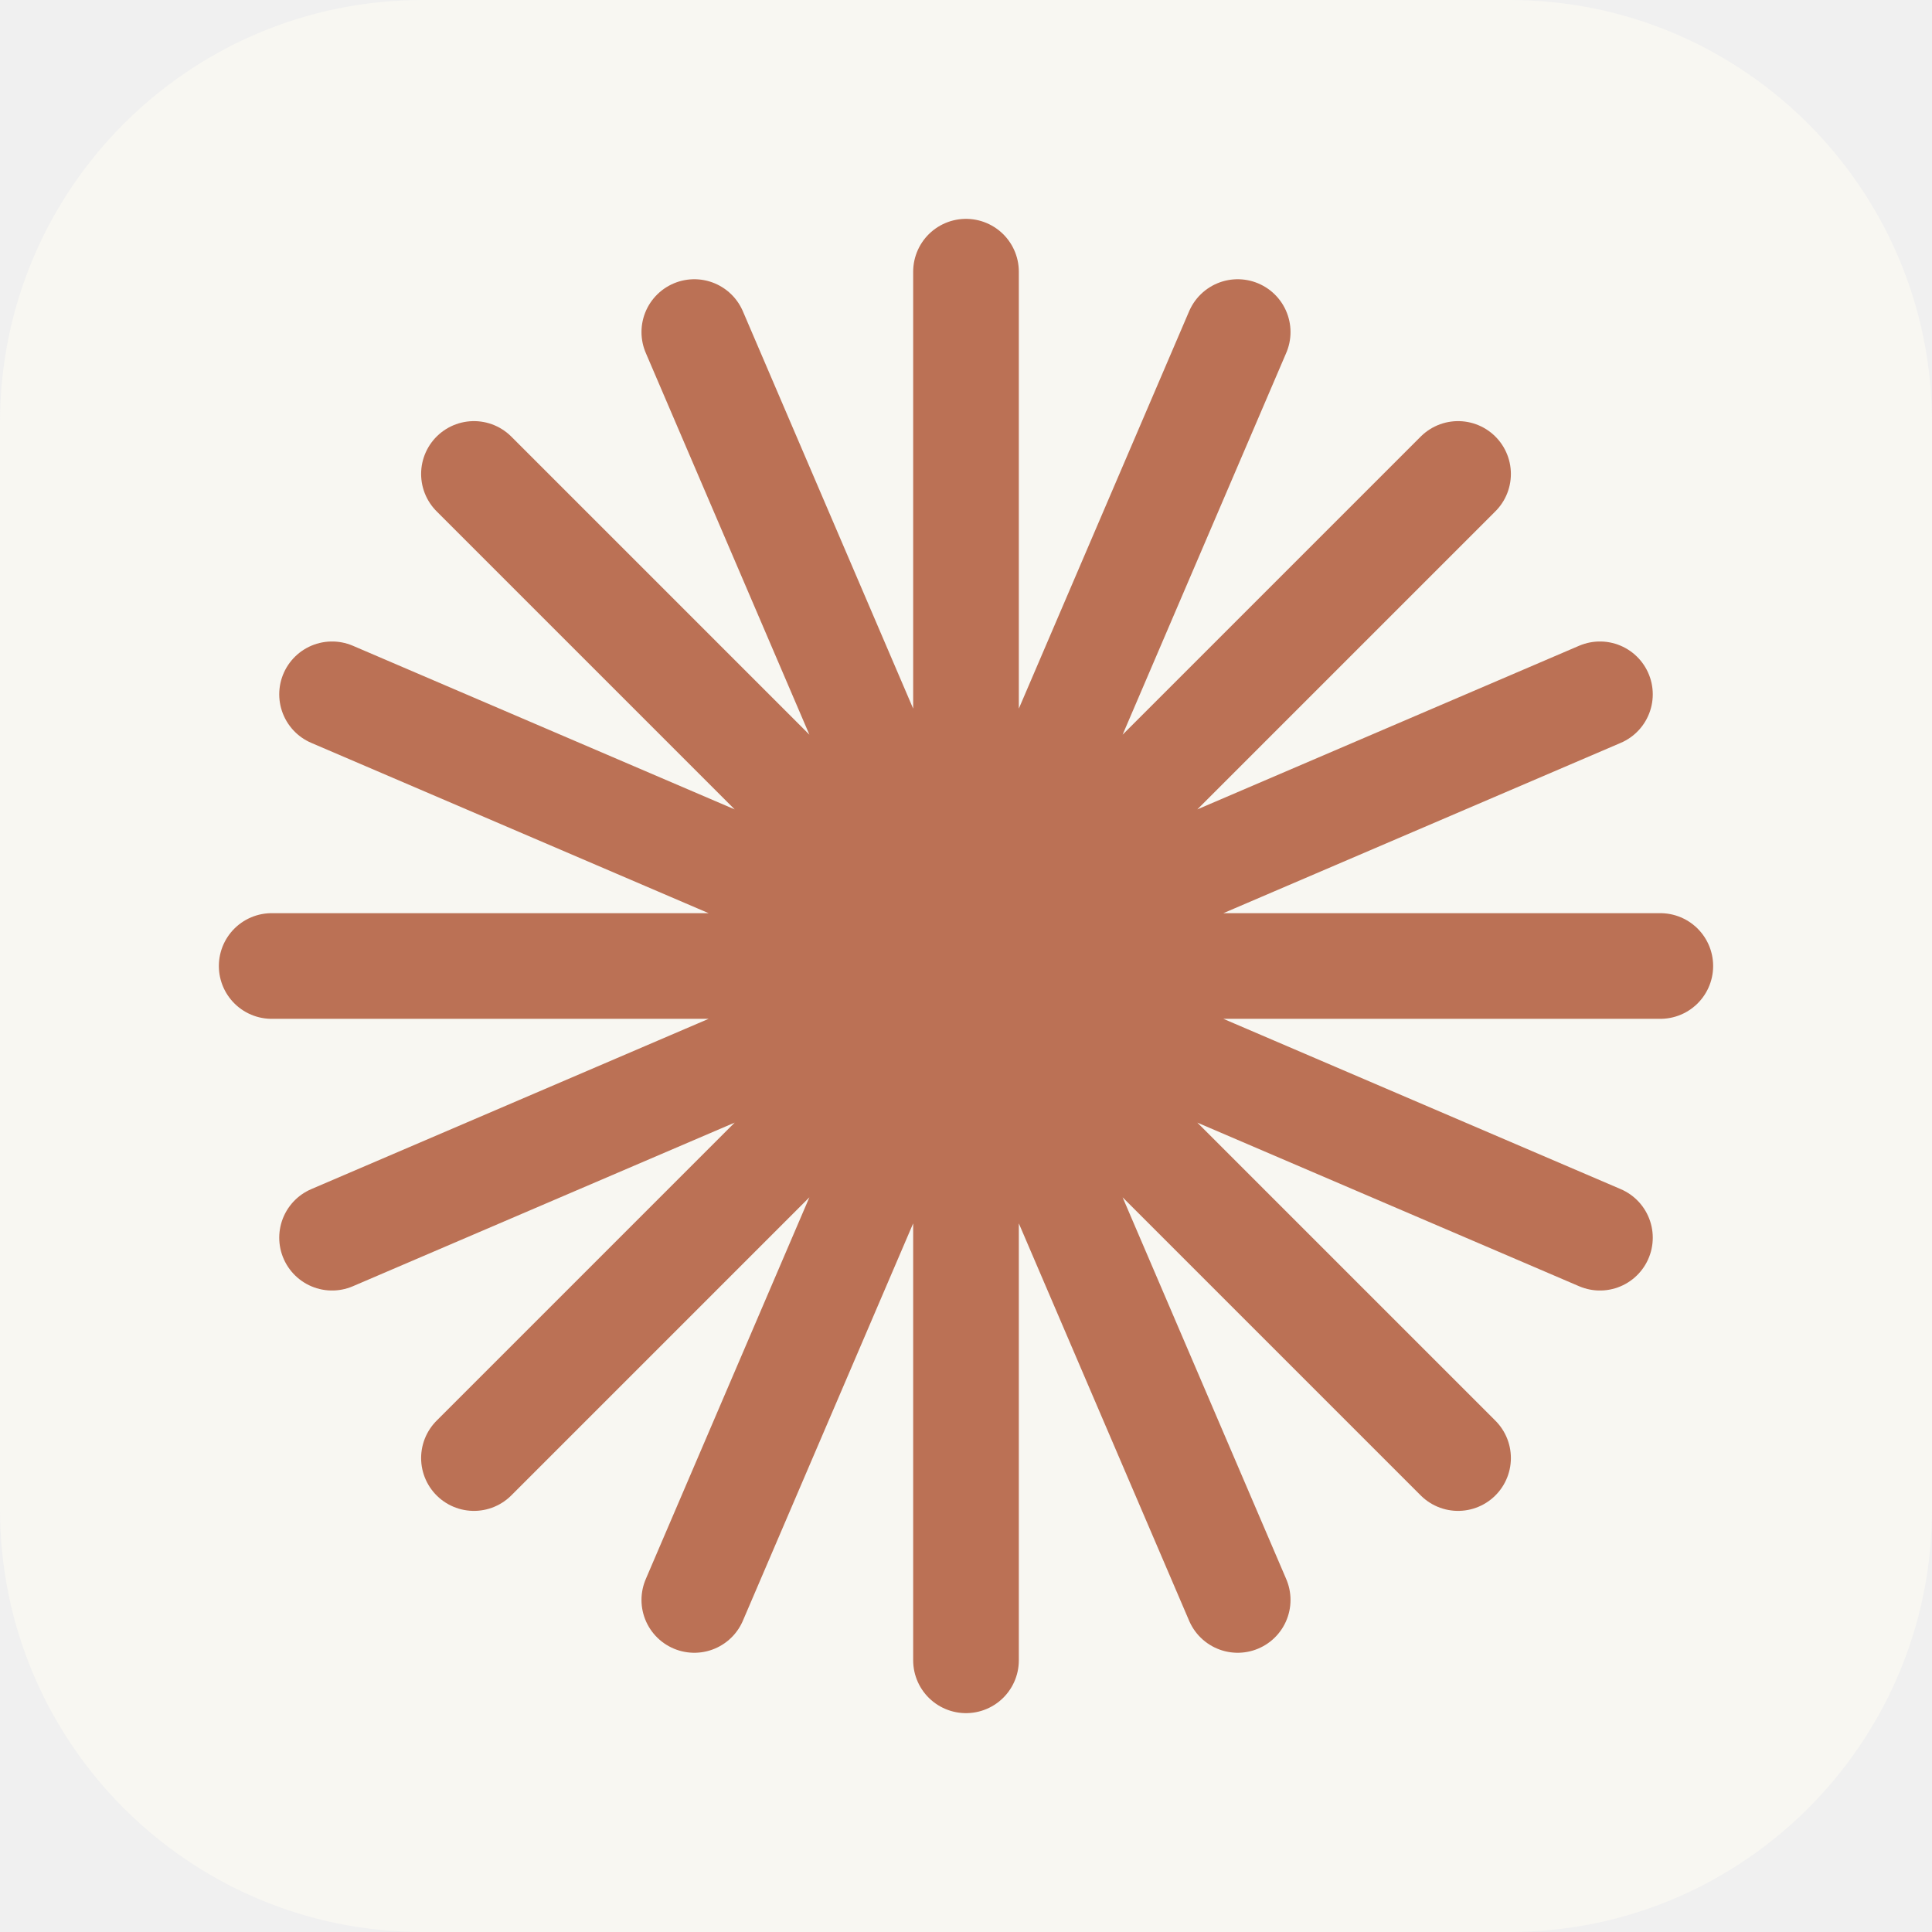
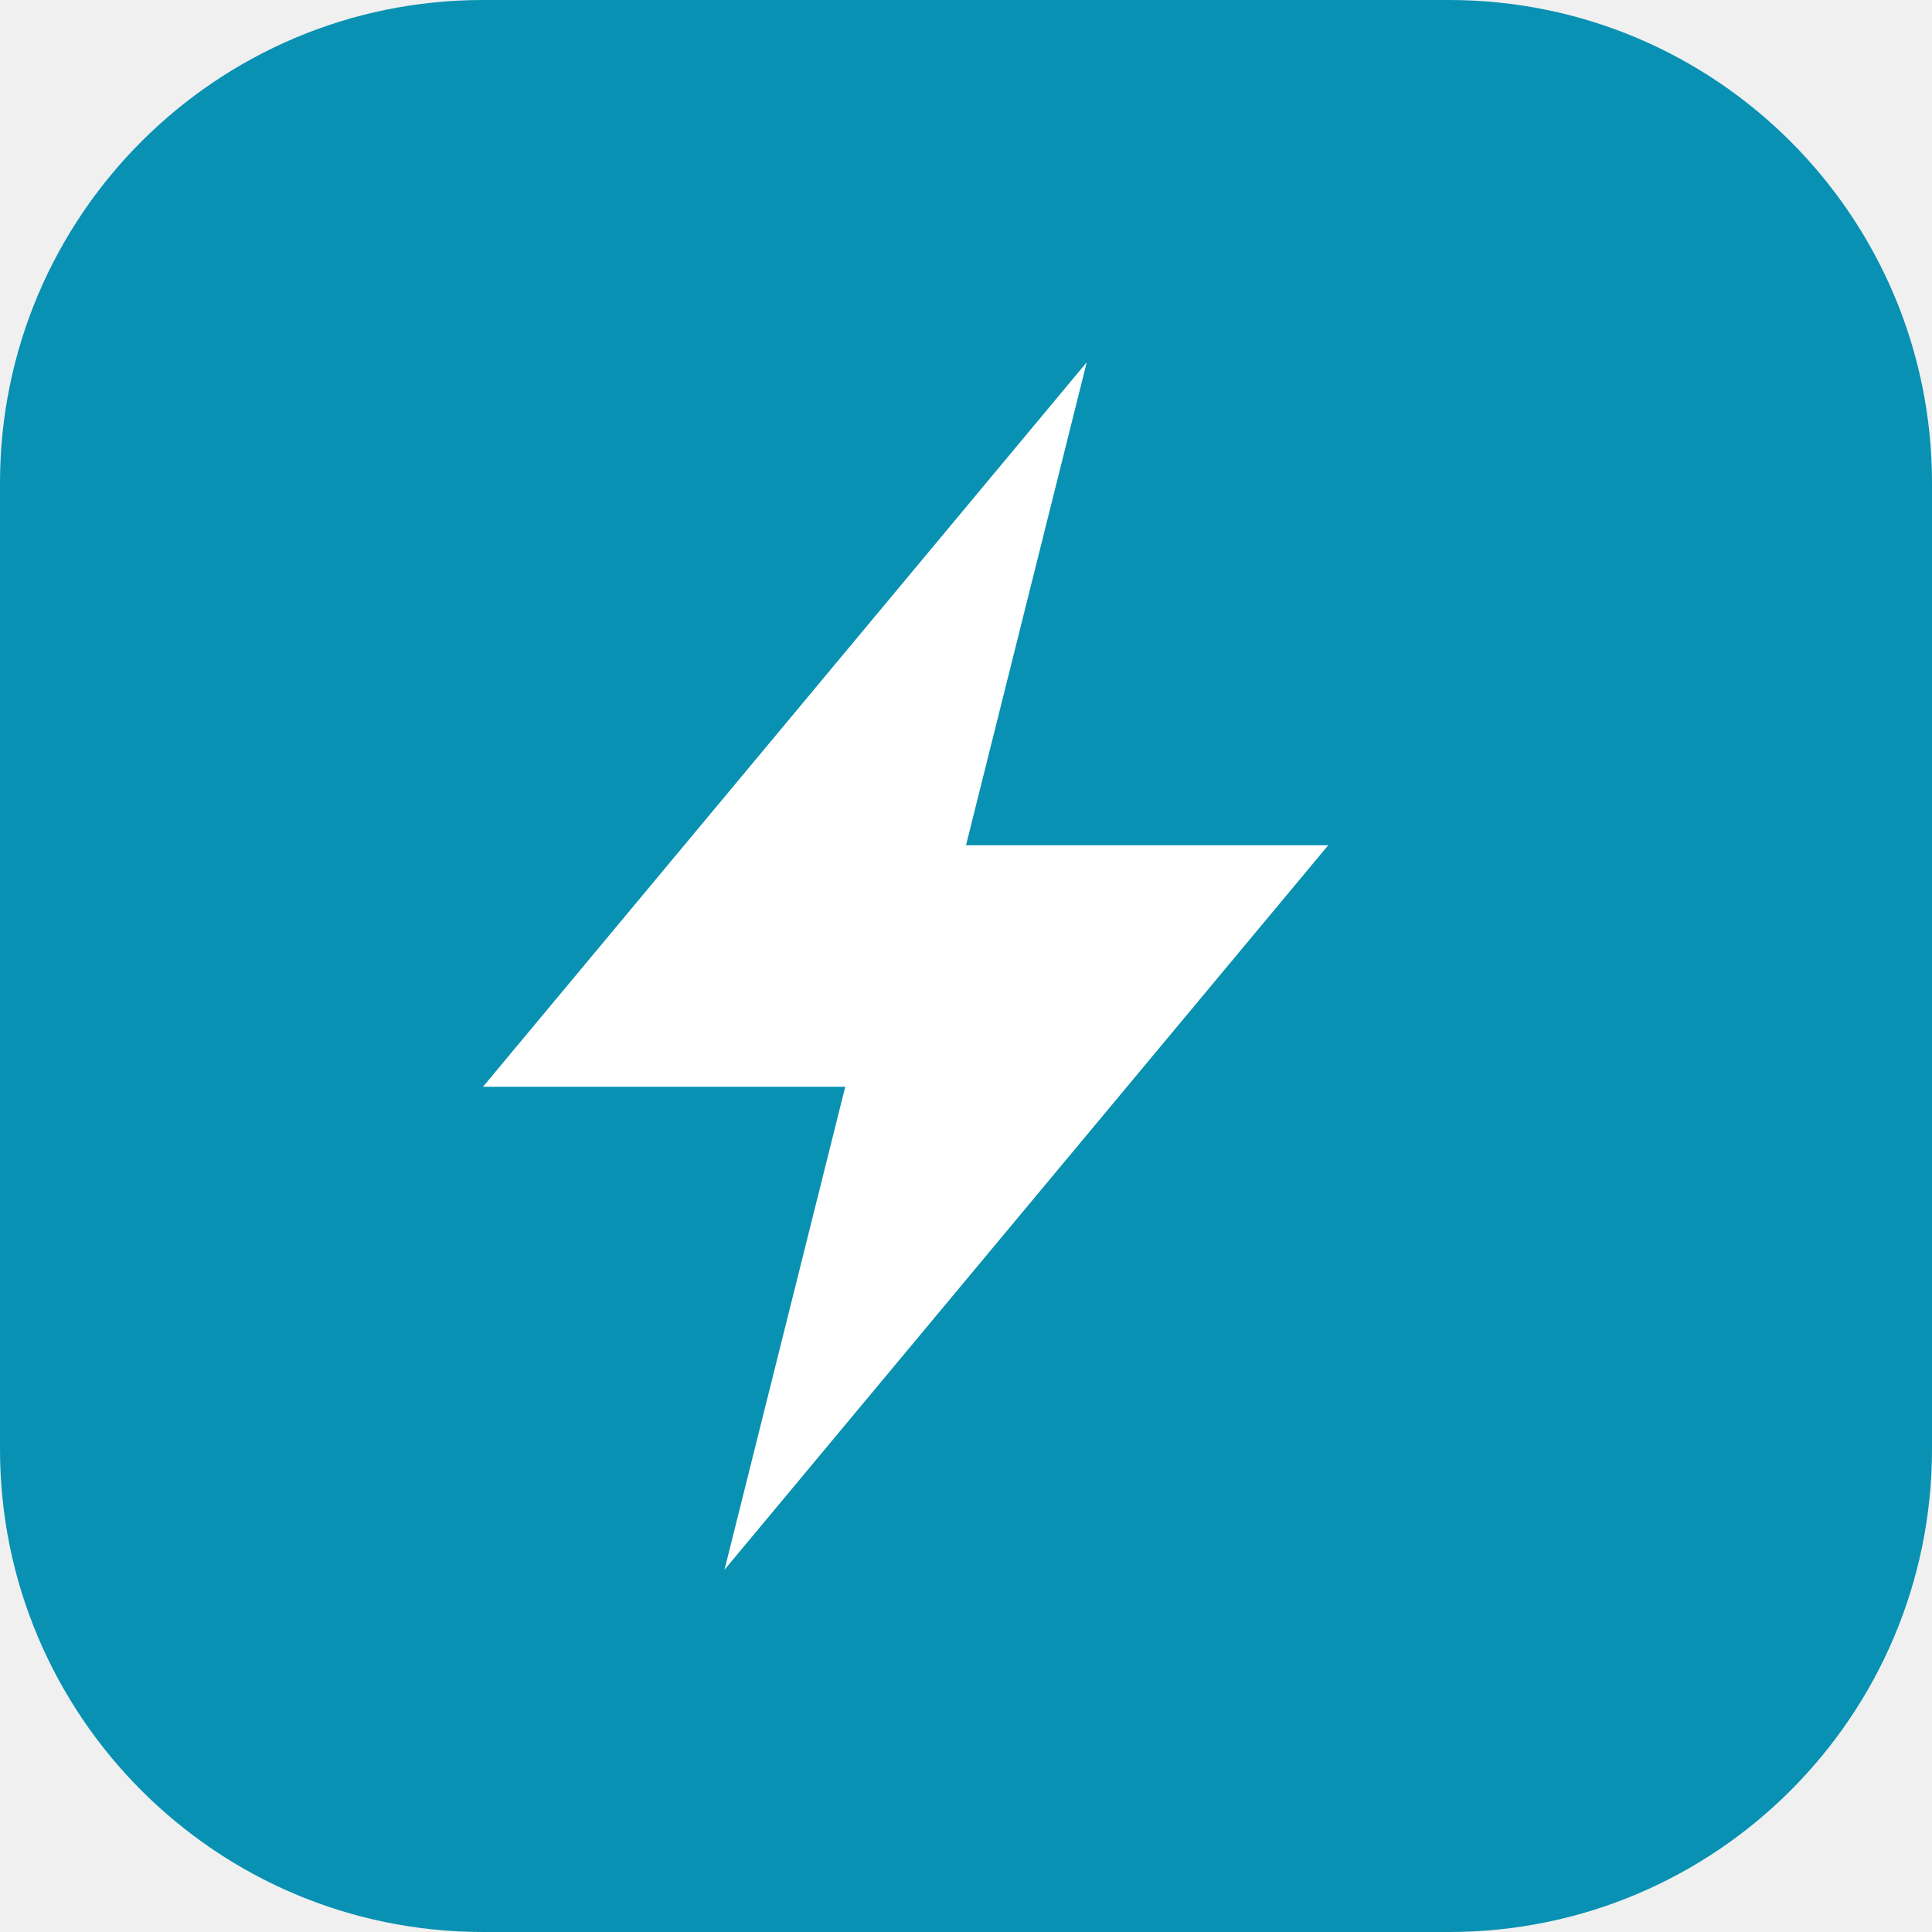
- <svg xmlns="http://www.w3.org/2000/svg" width="64" height="64" viewBox="0 0 64 64" fill="none">
-   <rect width="64" height="64" rx="14" fill="#f8f7f2" />
-   <path d="M32 9v46M9 32h46M15.7 15.7l32.6 32.6m0-32.6L15.7 48.3M23 11l18 42M11 23l42 18M41 11L23 53M11 41l42-18" stroke="#bb7155" stroke-width="3.5" stroke-linecap="round" />
+ <svg xmlns="http://www.w3.org/2000/svg" width="32" height="32" viewBox="0 0 32 32" fill="none">
+   <rect width="32" height="32" rx="8" fill="#0891b2" />
+   <path d="M18 6L8 18H14L12 26L22 14H16L18 6Z" fill="white" />
</svg>
